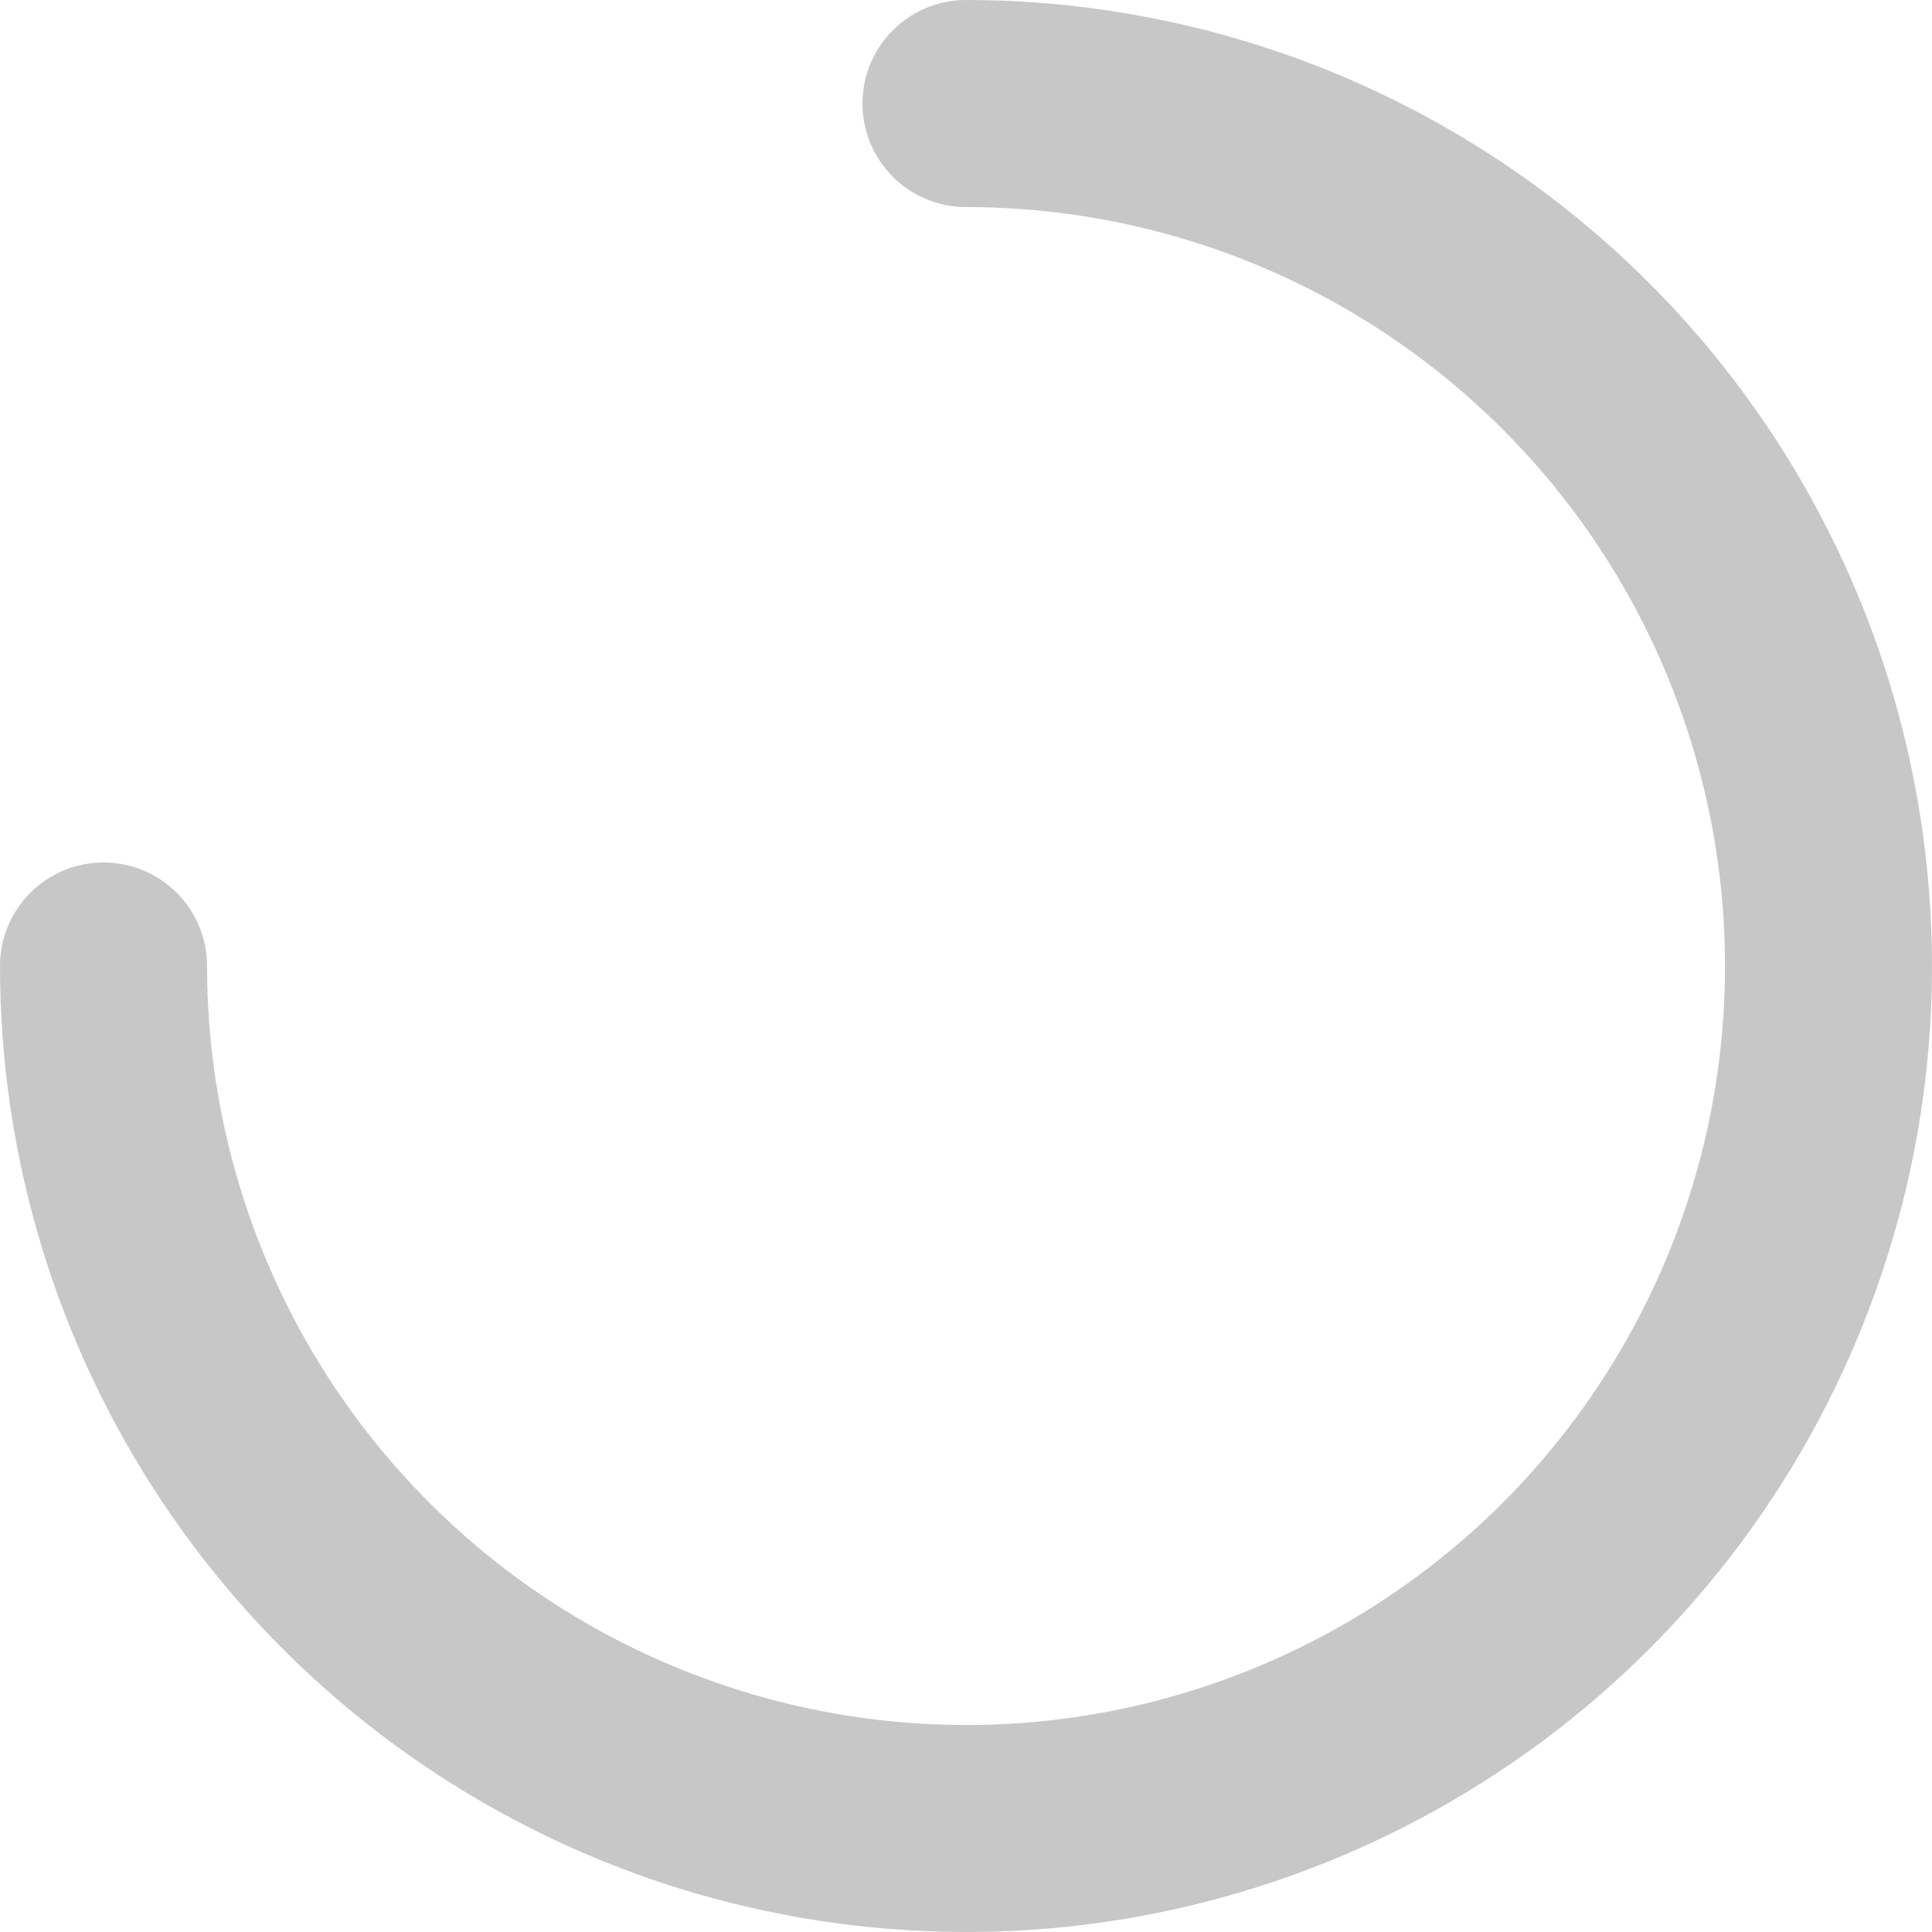
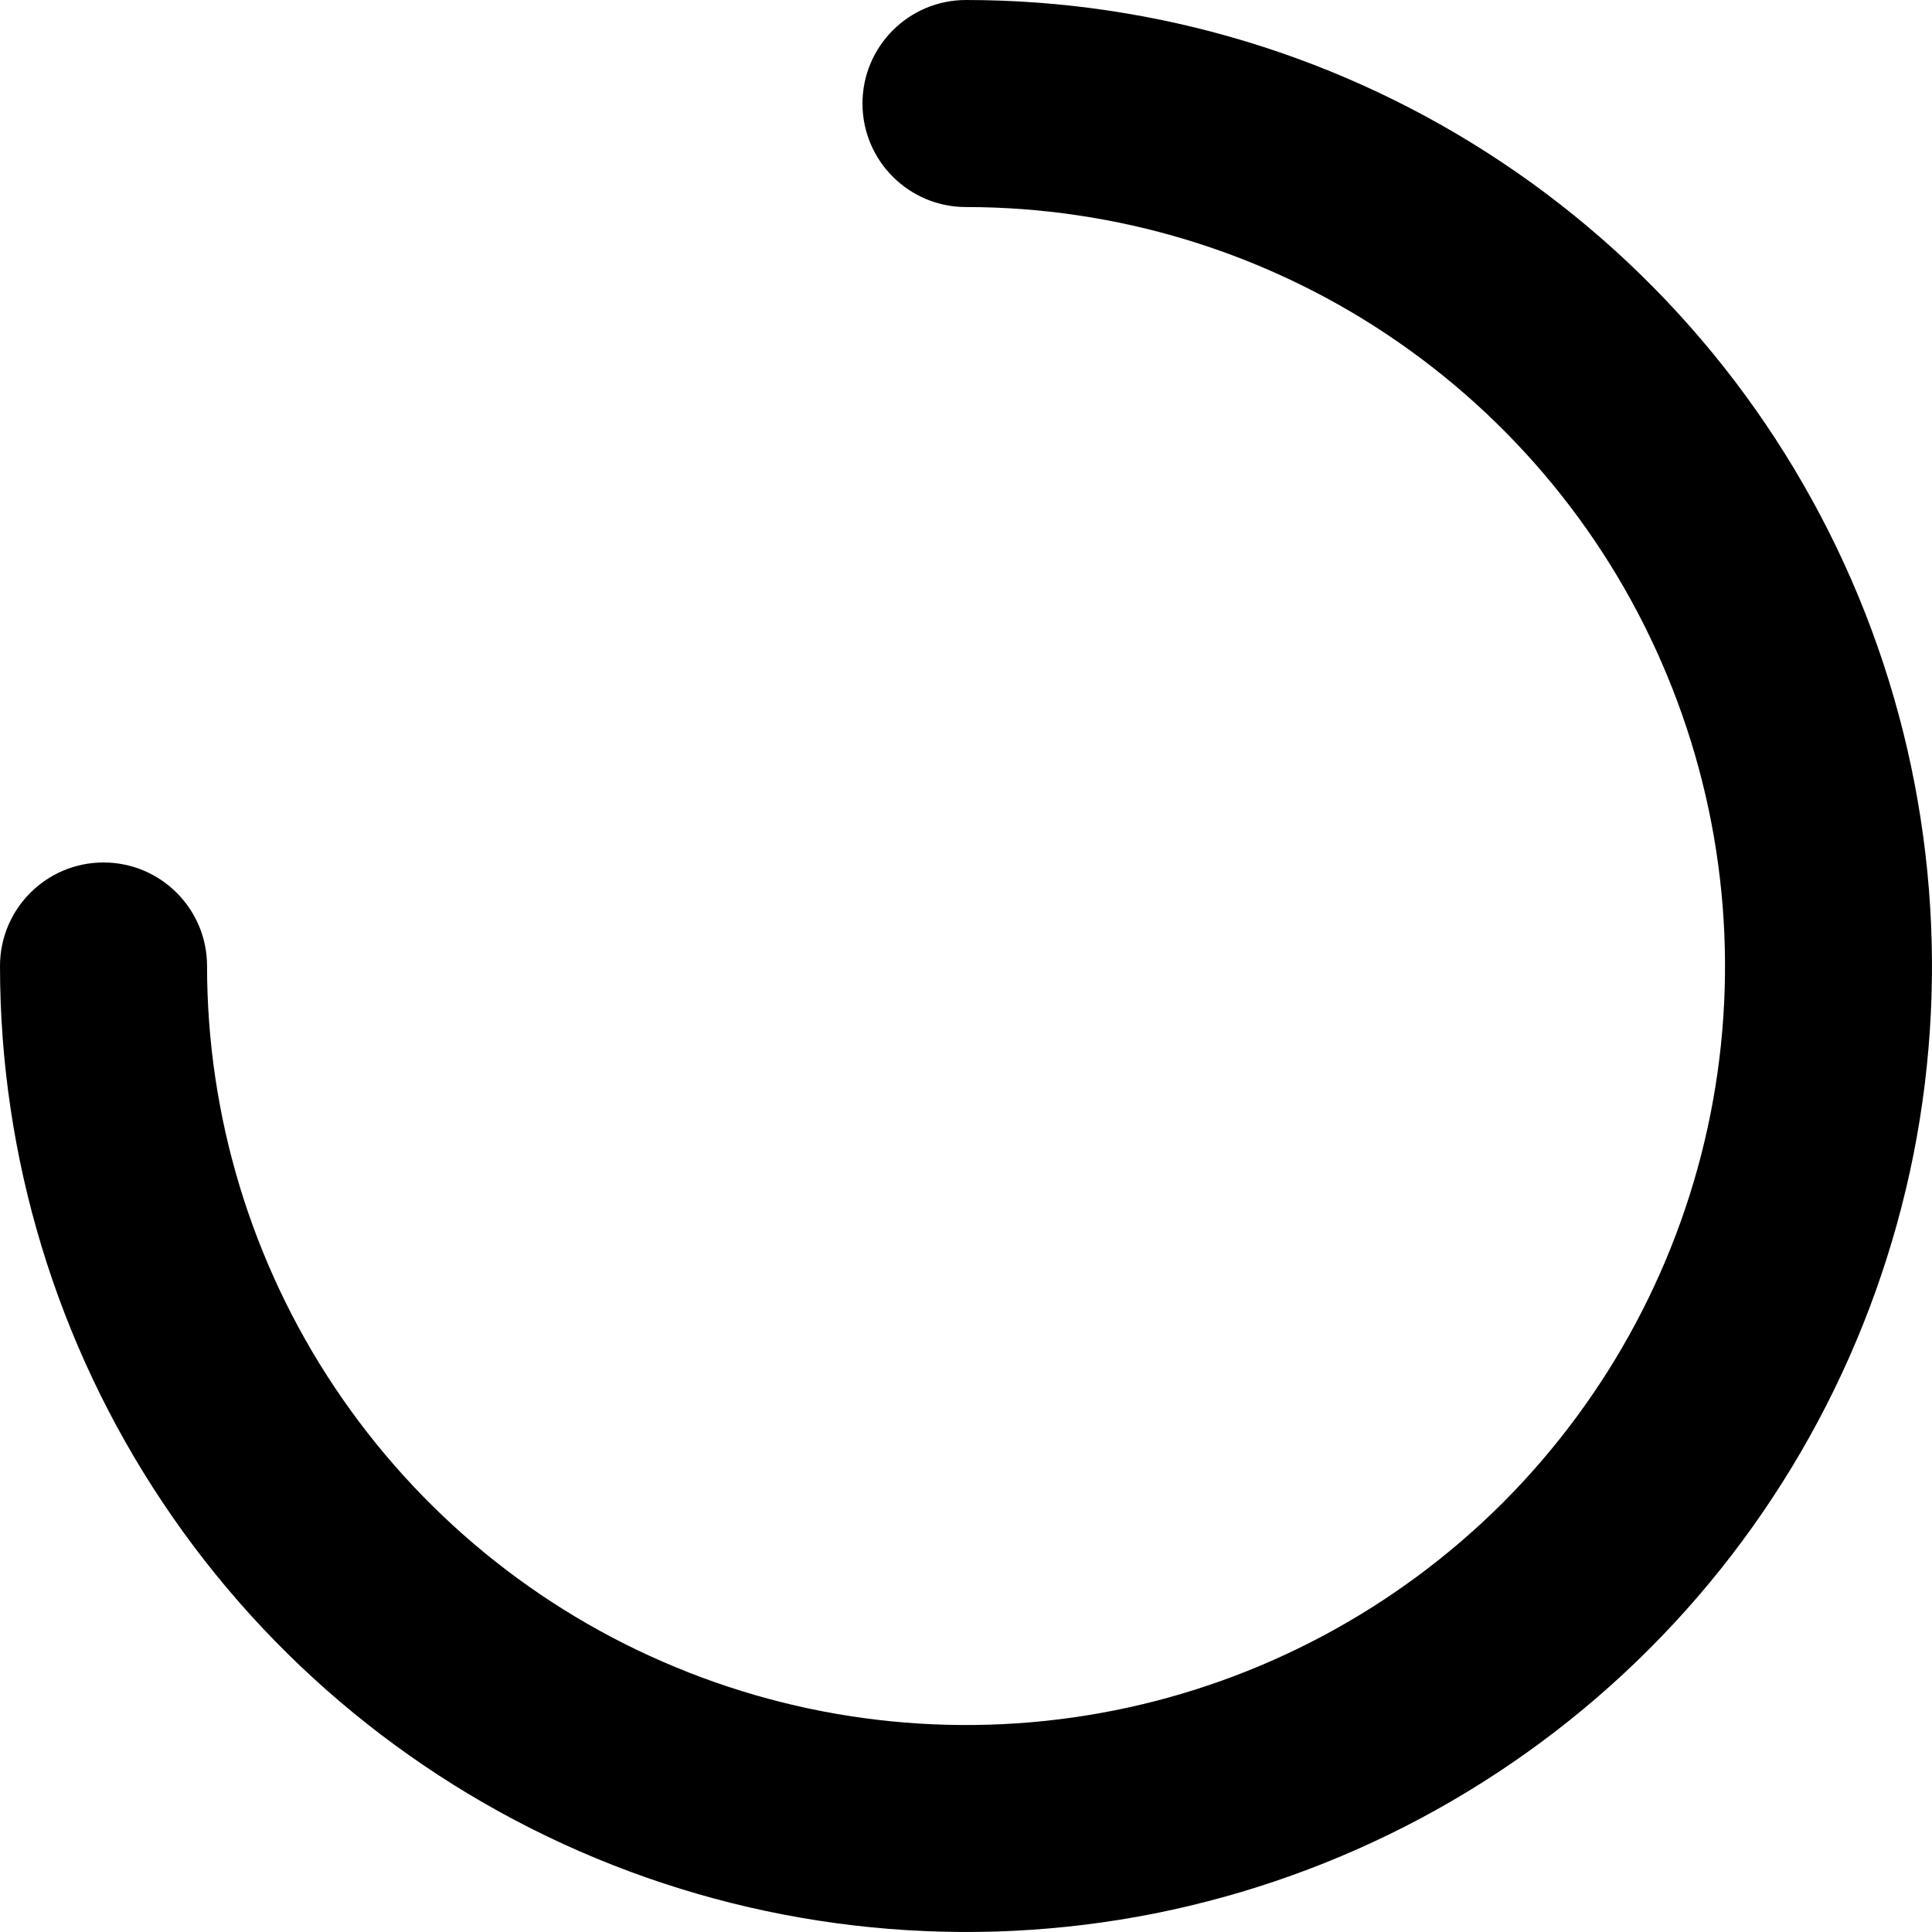
<svg xmlns="http://www.w3.org/2000/svg" width="12" height="12" viewBox="0 0 12 12" fill="none">
-   <path d="M5.357 0.643C5.357 0.288 5.645 0 6 0C7.187 0 8.347 0.352 9.333 1.011C10.32 1.67 11.089 2.608 11.543 3.704C11.997 4.8 12.116 6.007 11.885 7.171C11.653 8.334 11.082 9.404 10.243 10.243C9.404 11.082 8.334 11.653 7.171 11.885C6.007 12.116 4.8 11.997 3.704 11.543C2.608 11.089 1.67 10.32 1.011 9.333C0.352 8.347 1.10341e-06 7.187 0 6C0 5.645 0.288 5.357 0.643 5.357C0.998 5.357 1.286 5.645 1.286 6C1.286 6.932 1.562 7.844 2.08 8.619C2.598 9.394 3.334 9.999 4.196 10.355C5.057 10.712 6.005 10.806 6.92 10.624C7.834 10.442 8.674 9.993 9.334 9.334C9.993 8.674 10.442 7.834 10.624 6.92C10.806 6.005 10.712 5.057 10.355 4.196C9.999 3.334 9.394 2.598 8.619 2.08C7.844 1.562 6.932 1.286 6 1.286C5.645 1.286 5.357 0.998 5.357 0.643Z" fill="#37383C" fill-opacity="0.28" />
+   <path d="M5.357 0.643C5.357 0.288 5.645 0 6 0C7.187 0 8.347 0.352 9.333 1.011C10.32 1.67 11.089 2.608 11.543 3.704C11.997 4.8 12.116 6.007 11.885 7.171C11.653 8.334 11.082 9.404 10.243 10.243C9.404 11.082 8.334 11.653 7.171 11.885C6.007 12.116 4.8 11.997 3.704 11.543C2.608 11.089 1.67 10.32 1.011 9.333C0.352 8.347 1.10341e-06 7.187 0 6C0 5.645 0.288 5.357 0.643 5.357C0.998 5.357 1.286 5.645 1.286 6C1.286 6.932 1.562 7.844 2.08 8.619C2.598 9.394 3.334 9.999 4.196 10.355C5.057 10.712 6.005 10.806 6.92 10.624C7.834 10.442 8.674 9.993 9.334 9.334C9.993 8.674 10.442 7.834 10.624 6.92C10.806 6.005 10.712 5.057 10.355 4.196C9.999 3.334 9.394 2.598 8.619 2.08C7.844 1.562 6.932 1.286 6 1.286C5.645 1.286 5.357 0.998 5.357 0.643Z" fill="currentColor" />
</svg>
